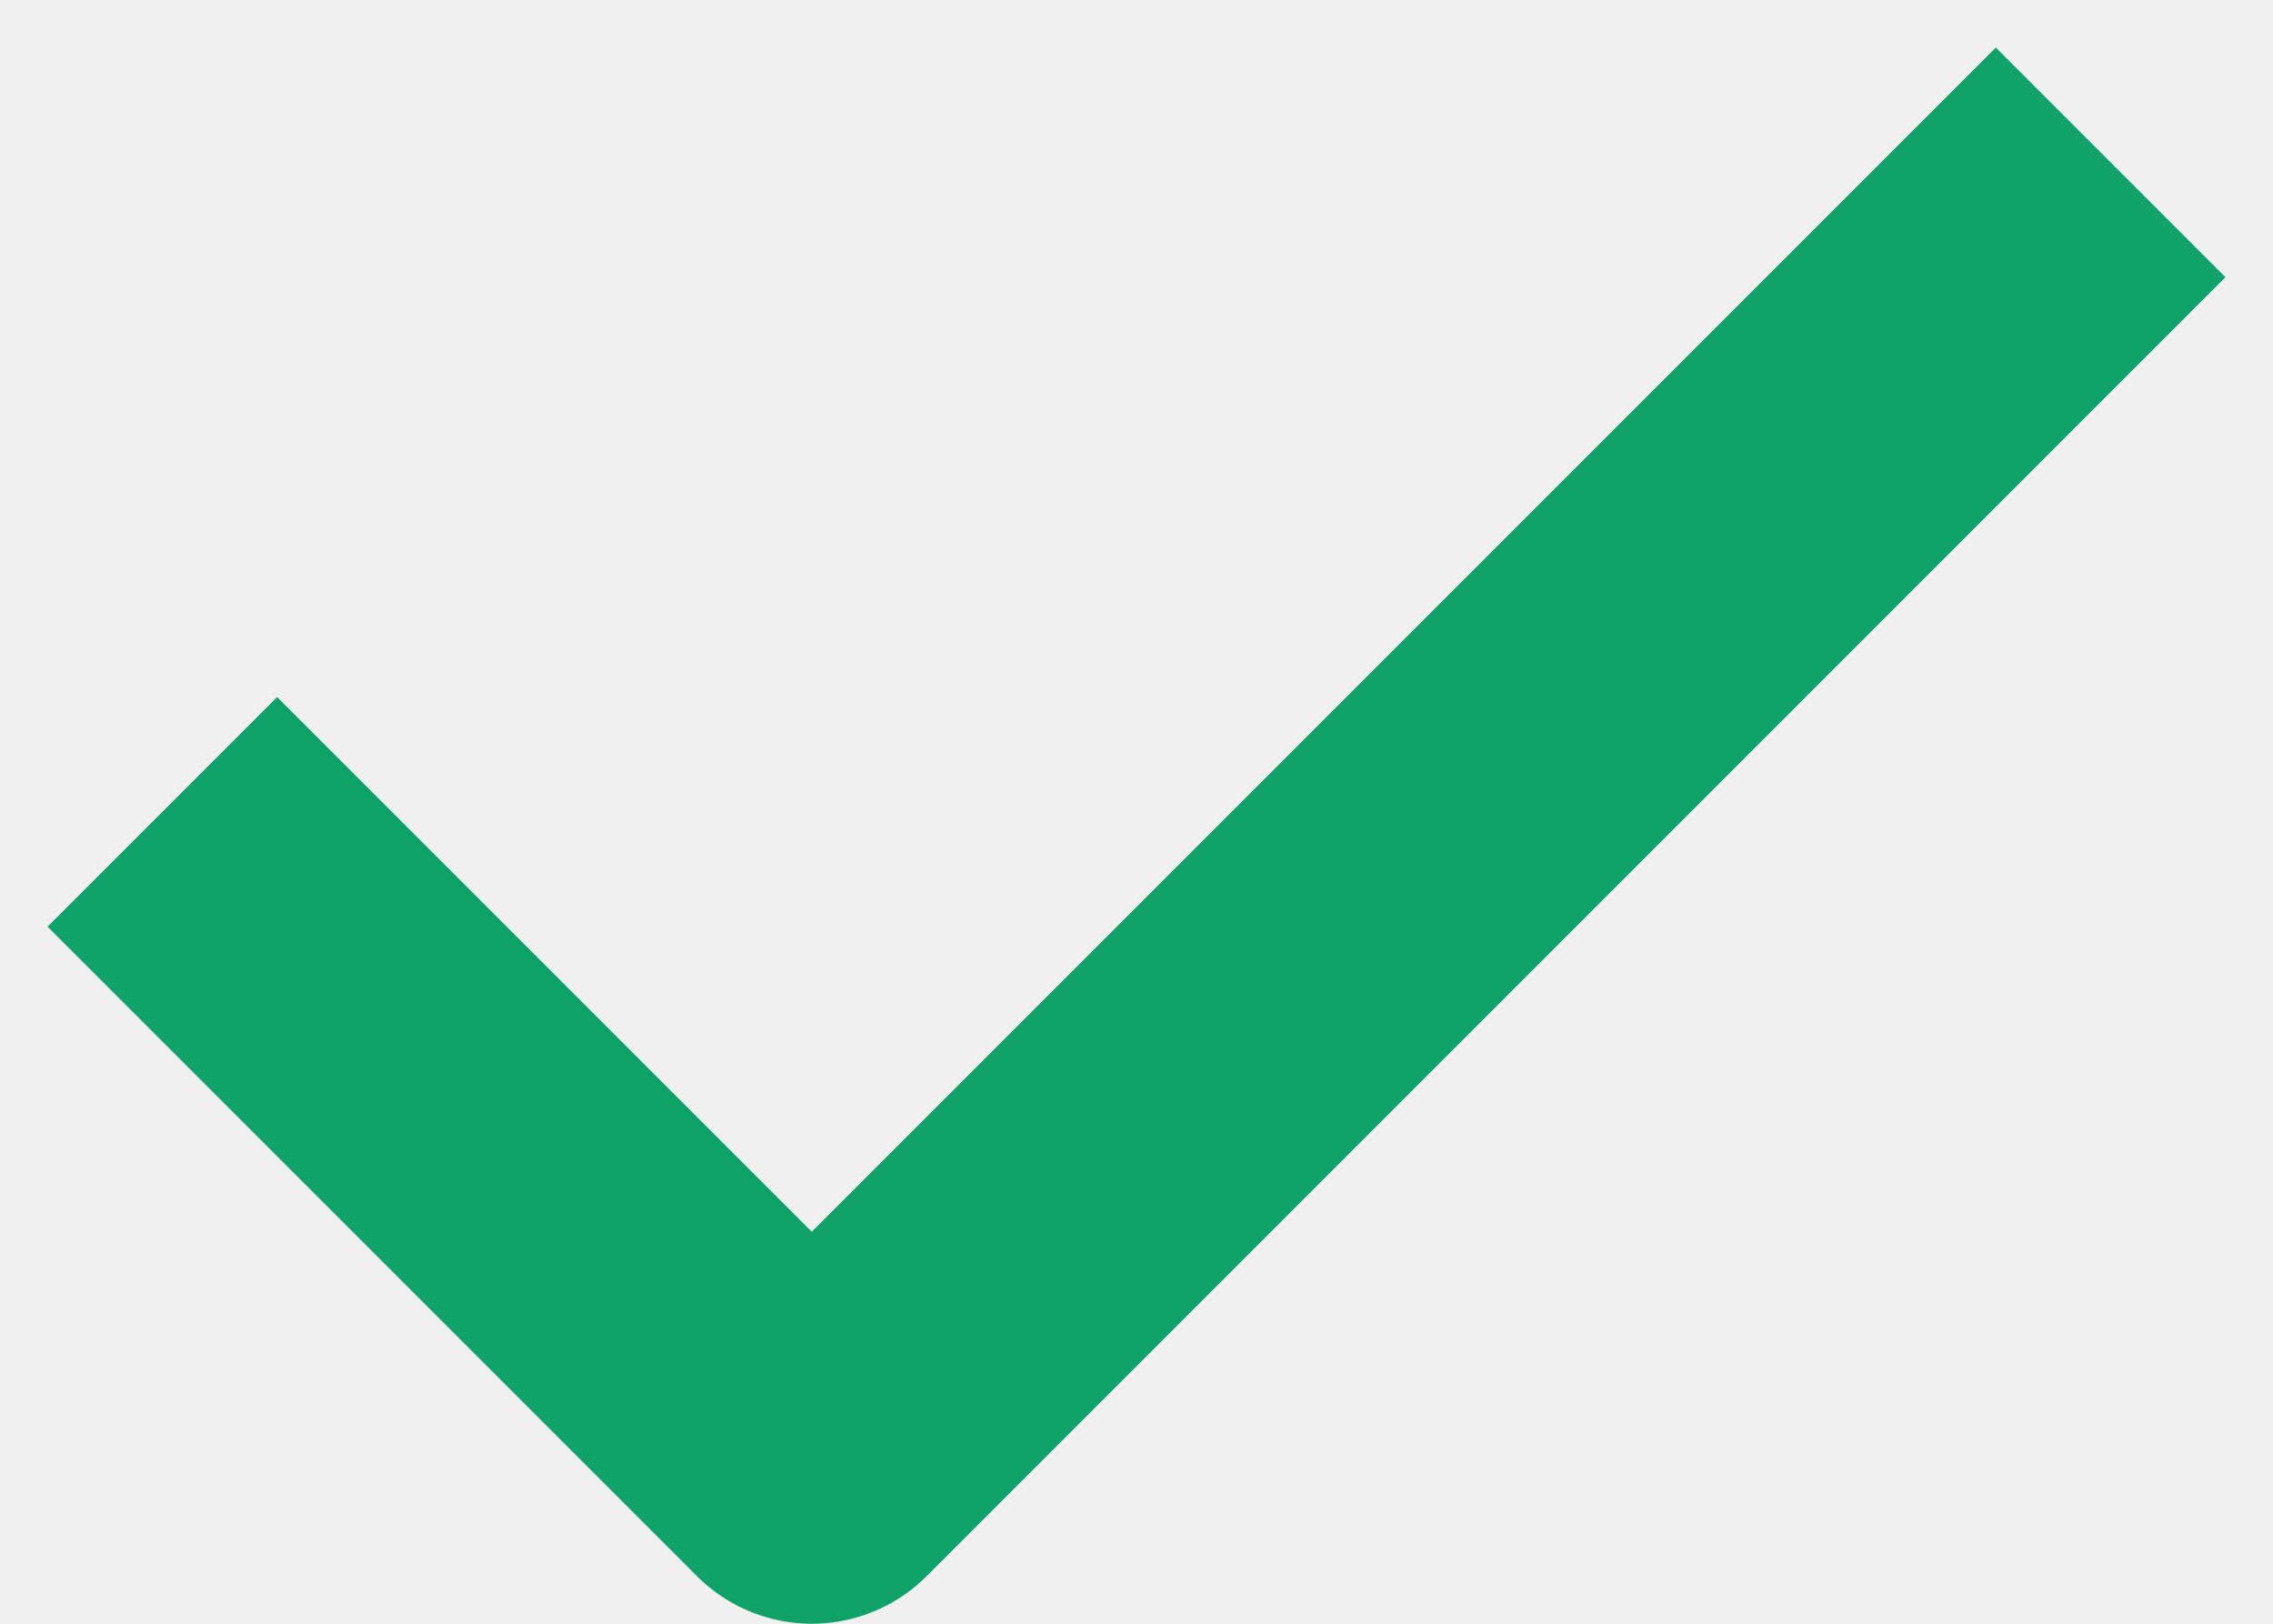
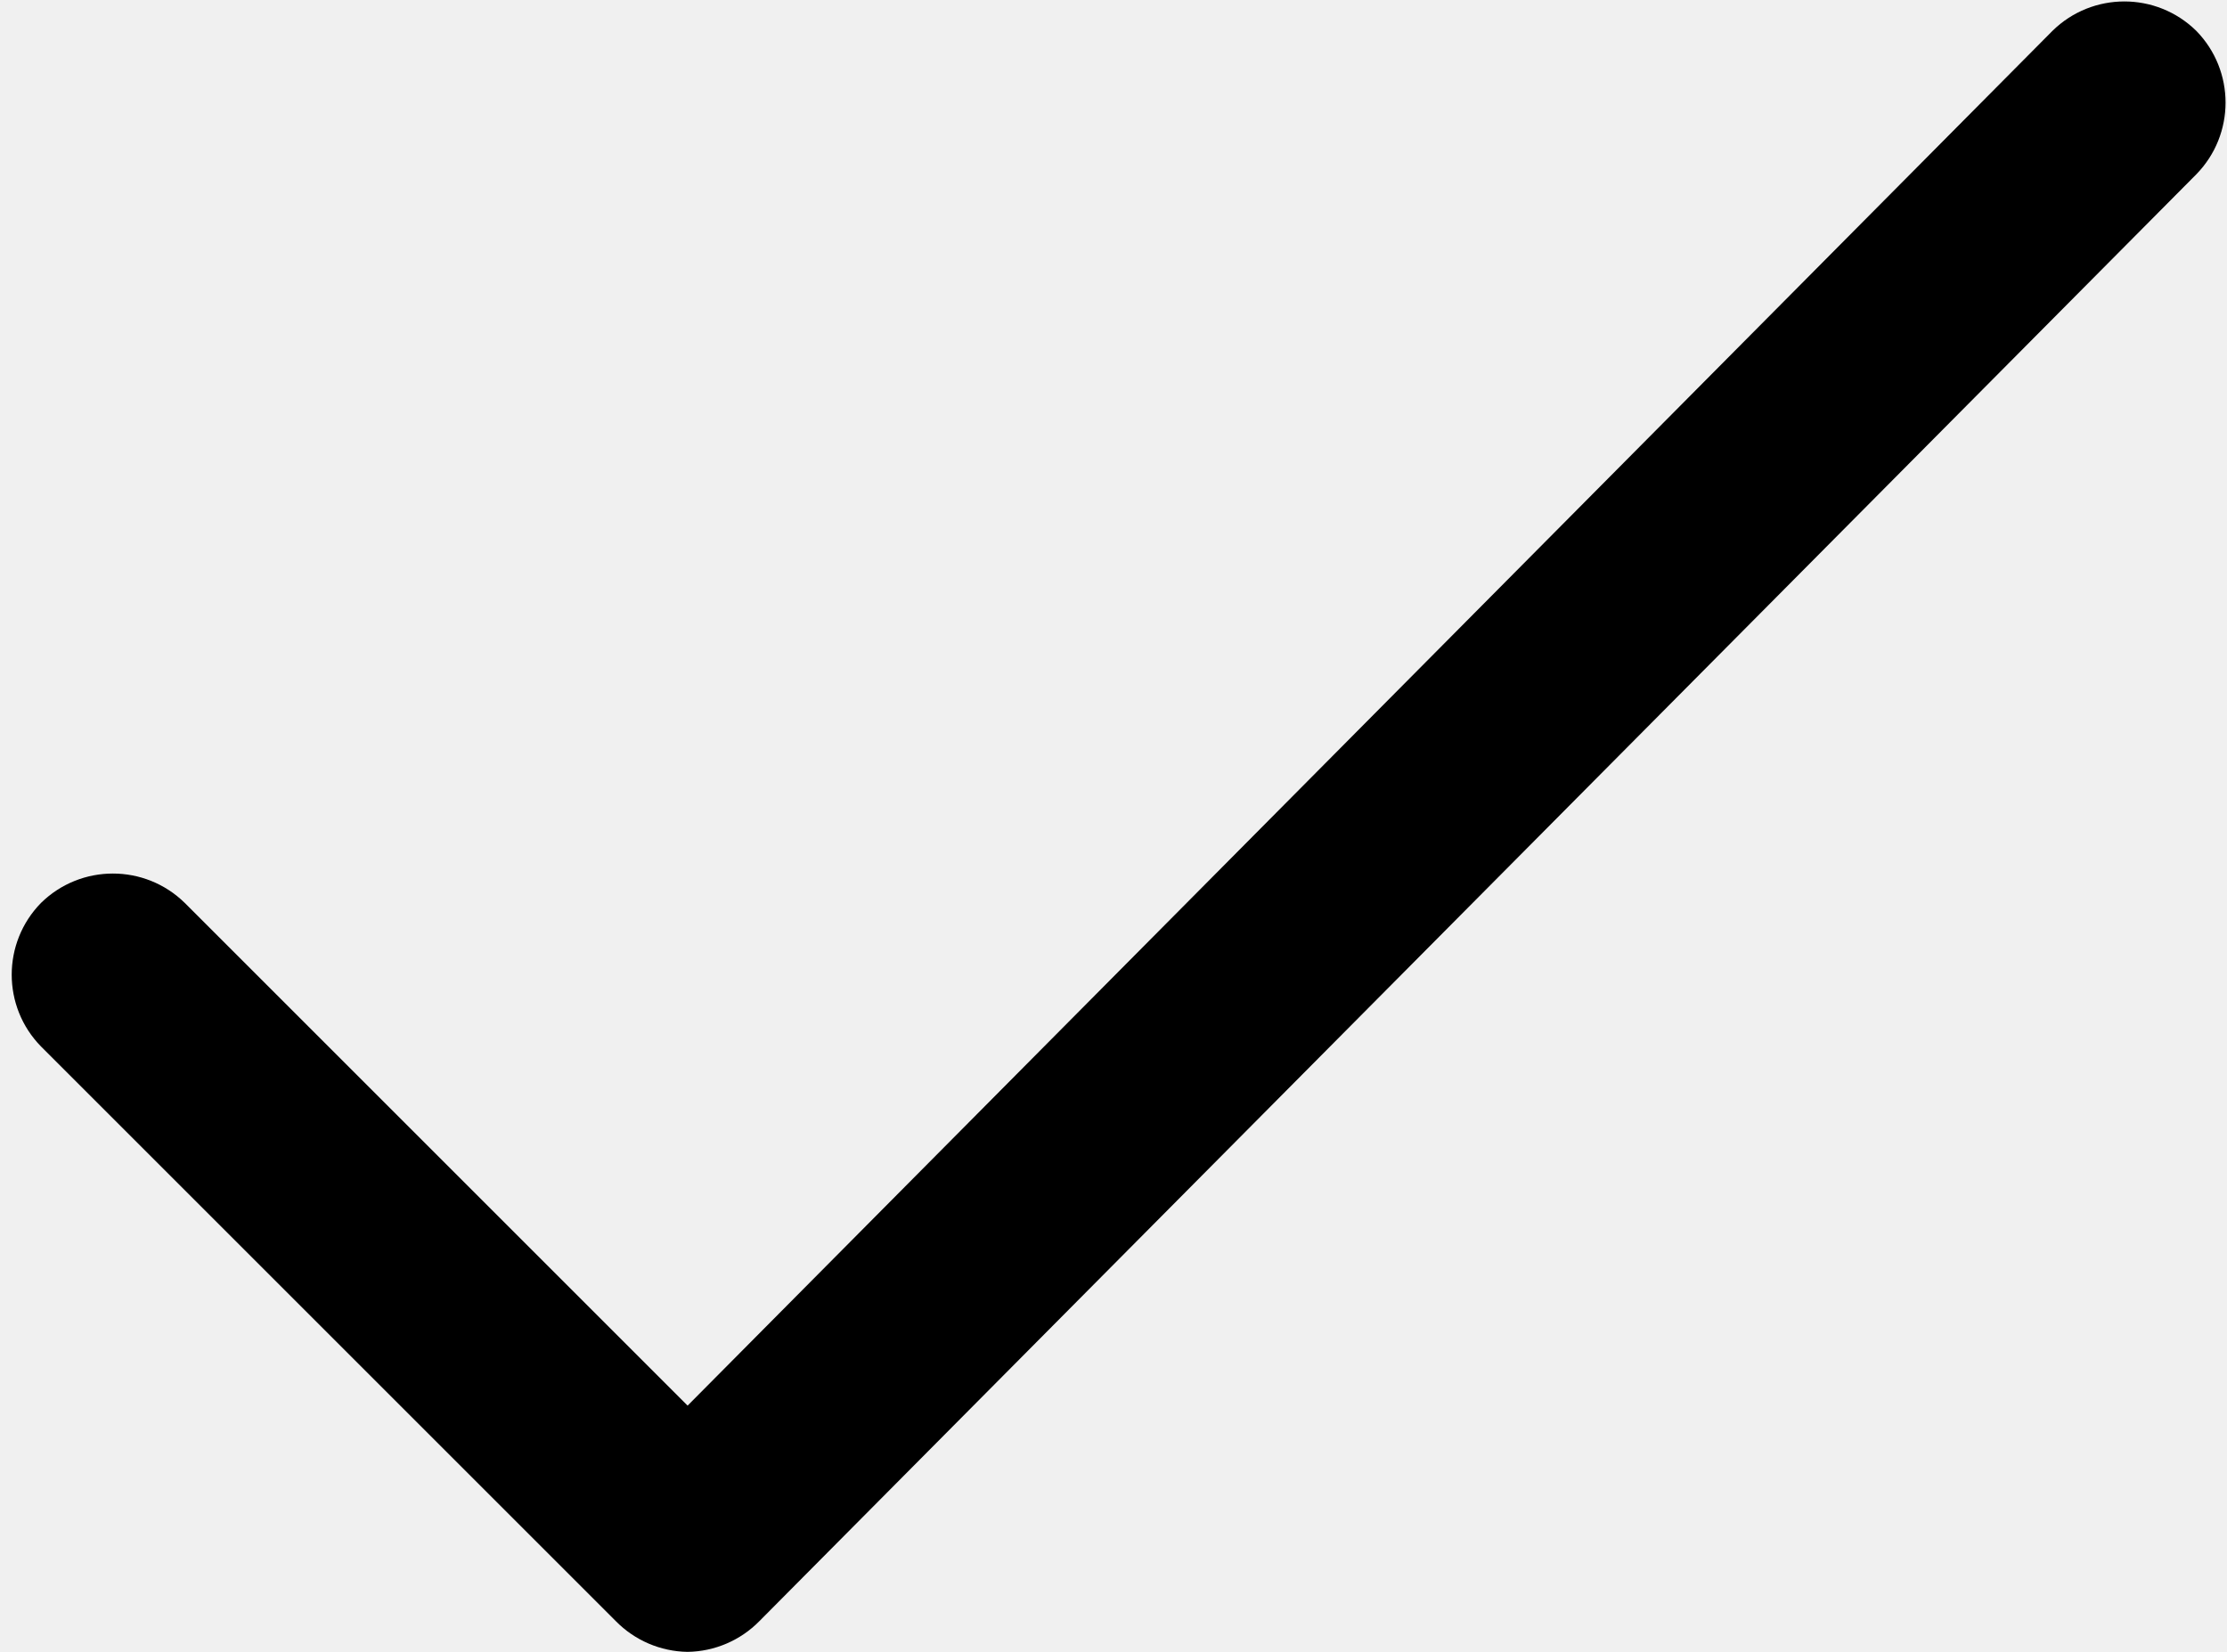
- <svg xmlns="http://www.w3.org/2000/svg" xmlns:xlink="http://www.w3.org/1999/xlink" width="14" height="10">
-   <defs>
-     <path id="a" d="M226 669l-8 8-4-4" />
-   </defs>
-   <use fill="#fff" fill-opacity="0" stroke="#0fa369" stroke-linejoin="round" stroke-miterlimit="50" stroke-width="2" xlink:href="#a" transform="translate(-213 -668)" />
+ <svg xmlns="http://www.w3.org/2000/svg" viewBox="0 0 21.7 16.1">
+   <path d="M21.4.3a1 1 0 0 0-1.4 0L6.7 13.7 1.8 8.8a1 1 0 0 0-1.4 0 1 1 0 0 0 0 1.4L6 15.8a1 1 0 0 0 .7.3 1 1 0 0 0 .7-.3l14-14.1a1 1 0 0 0 0-1.4z" />
</svg>
